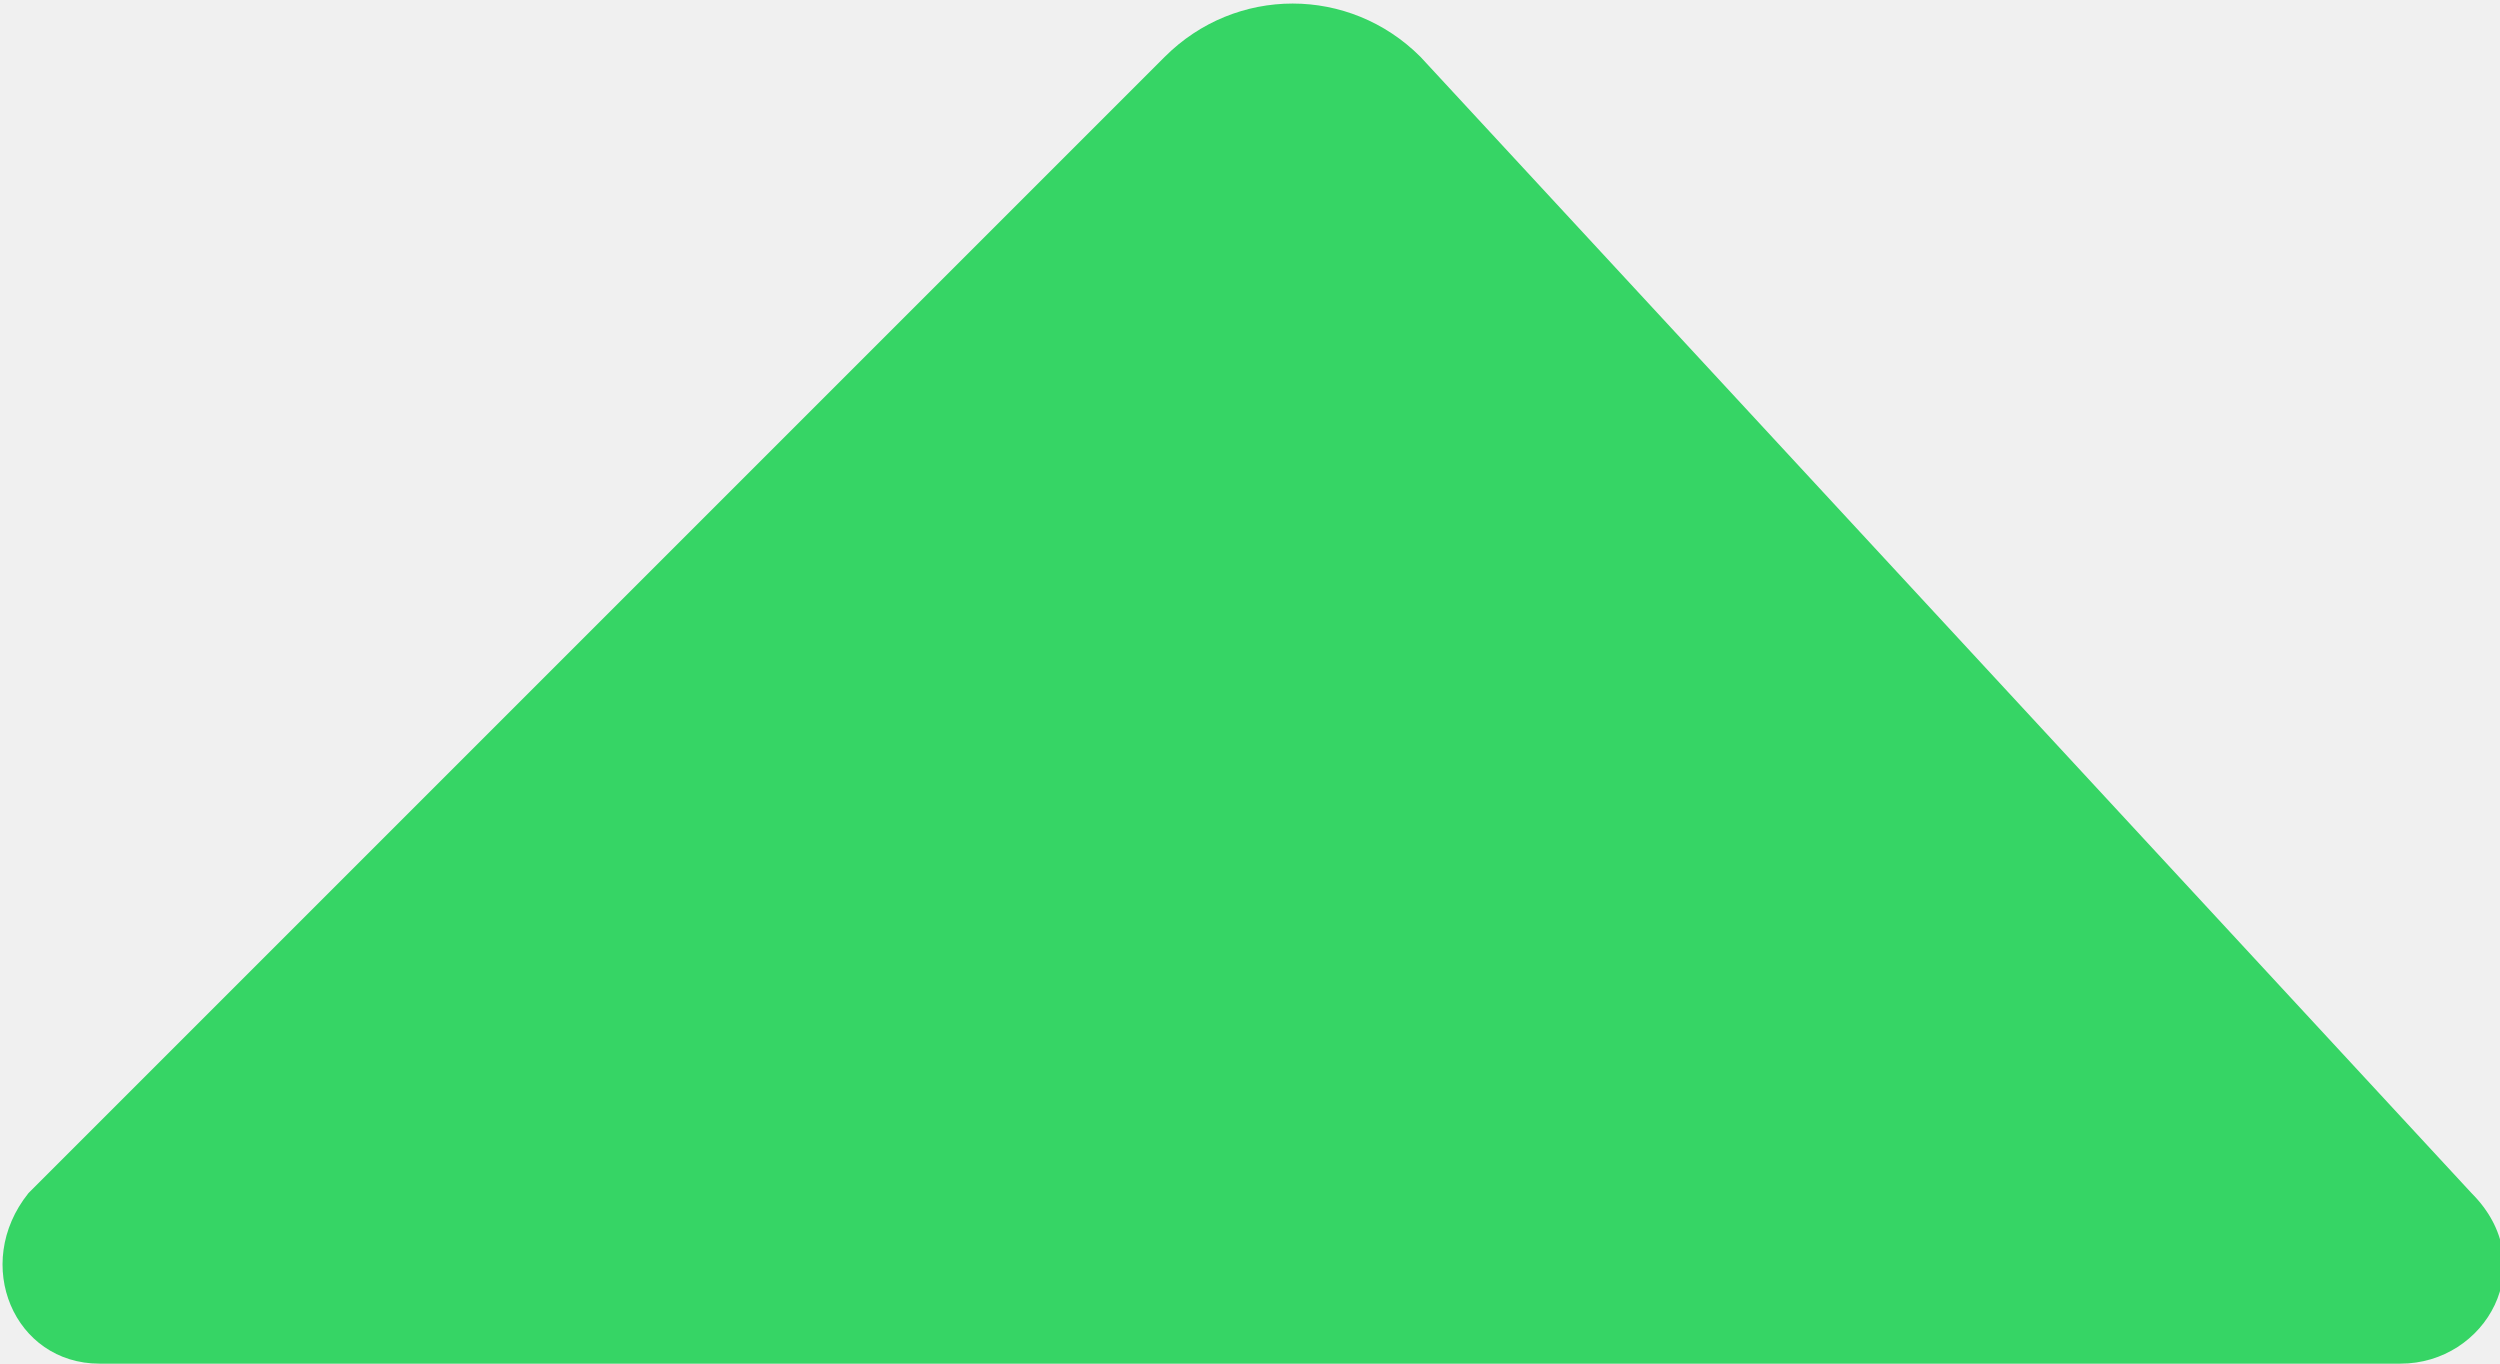
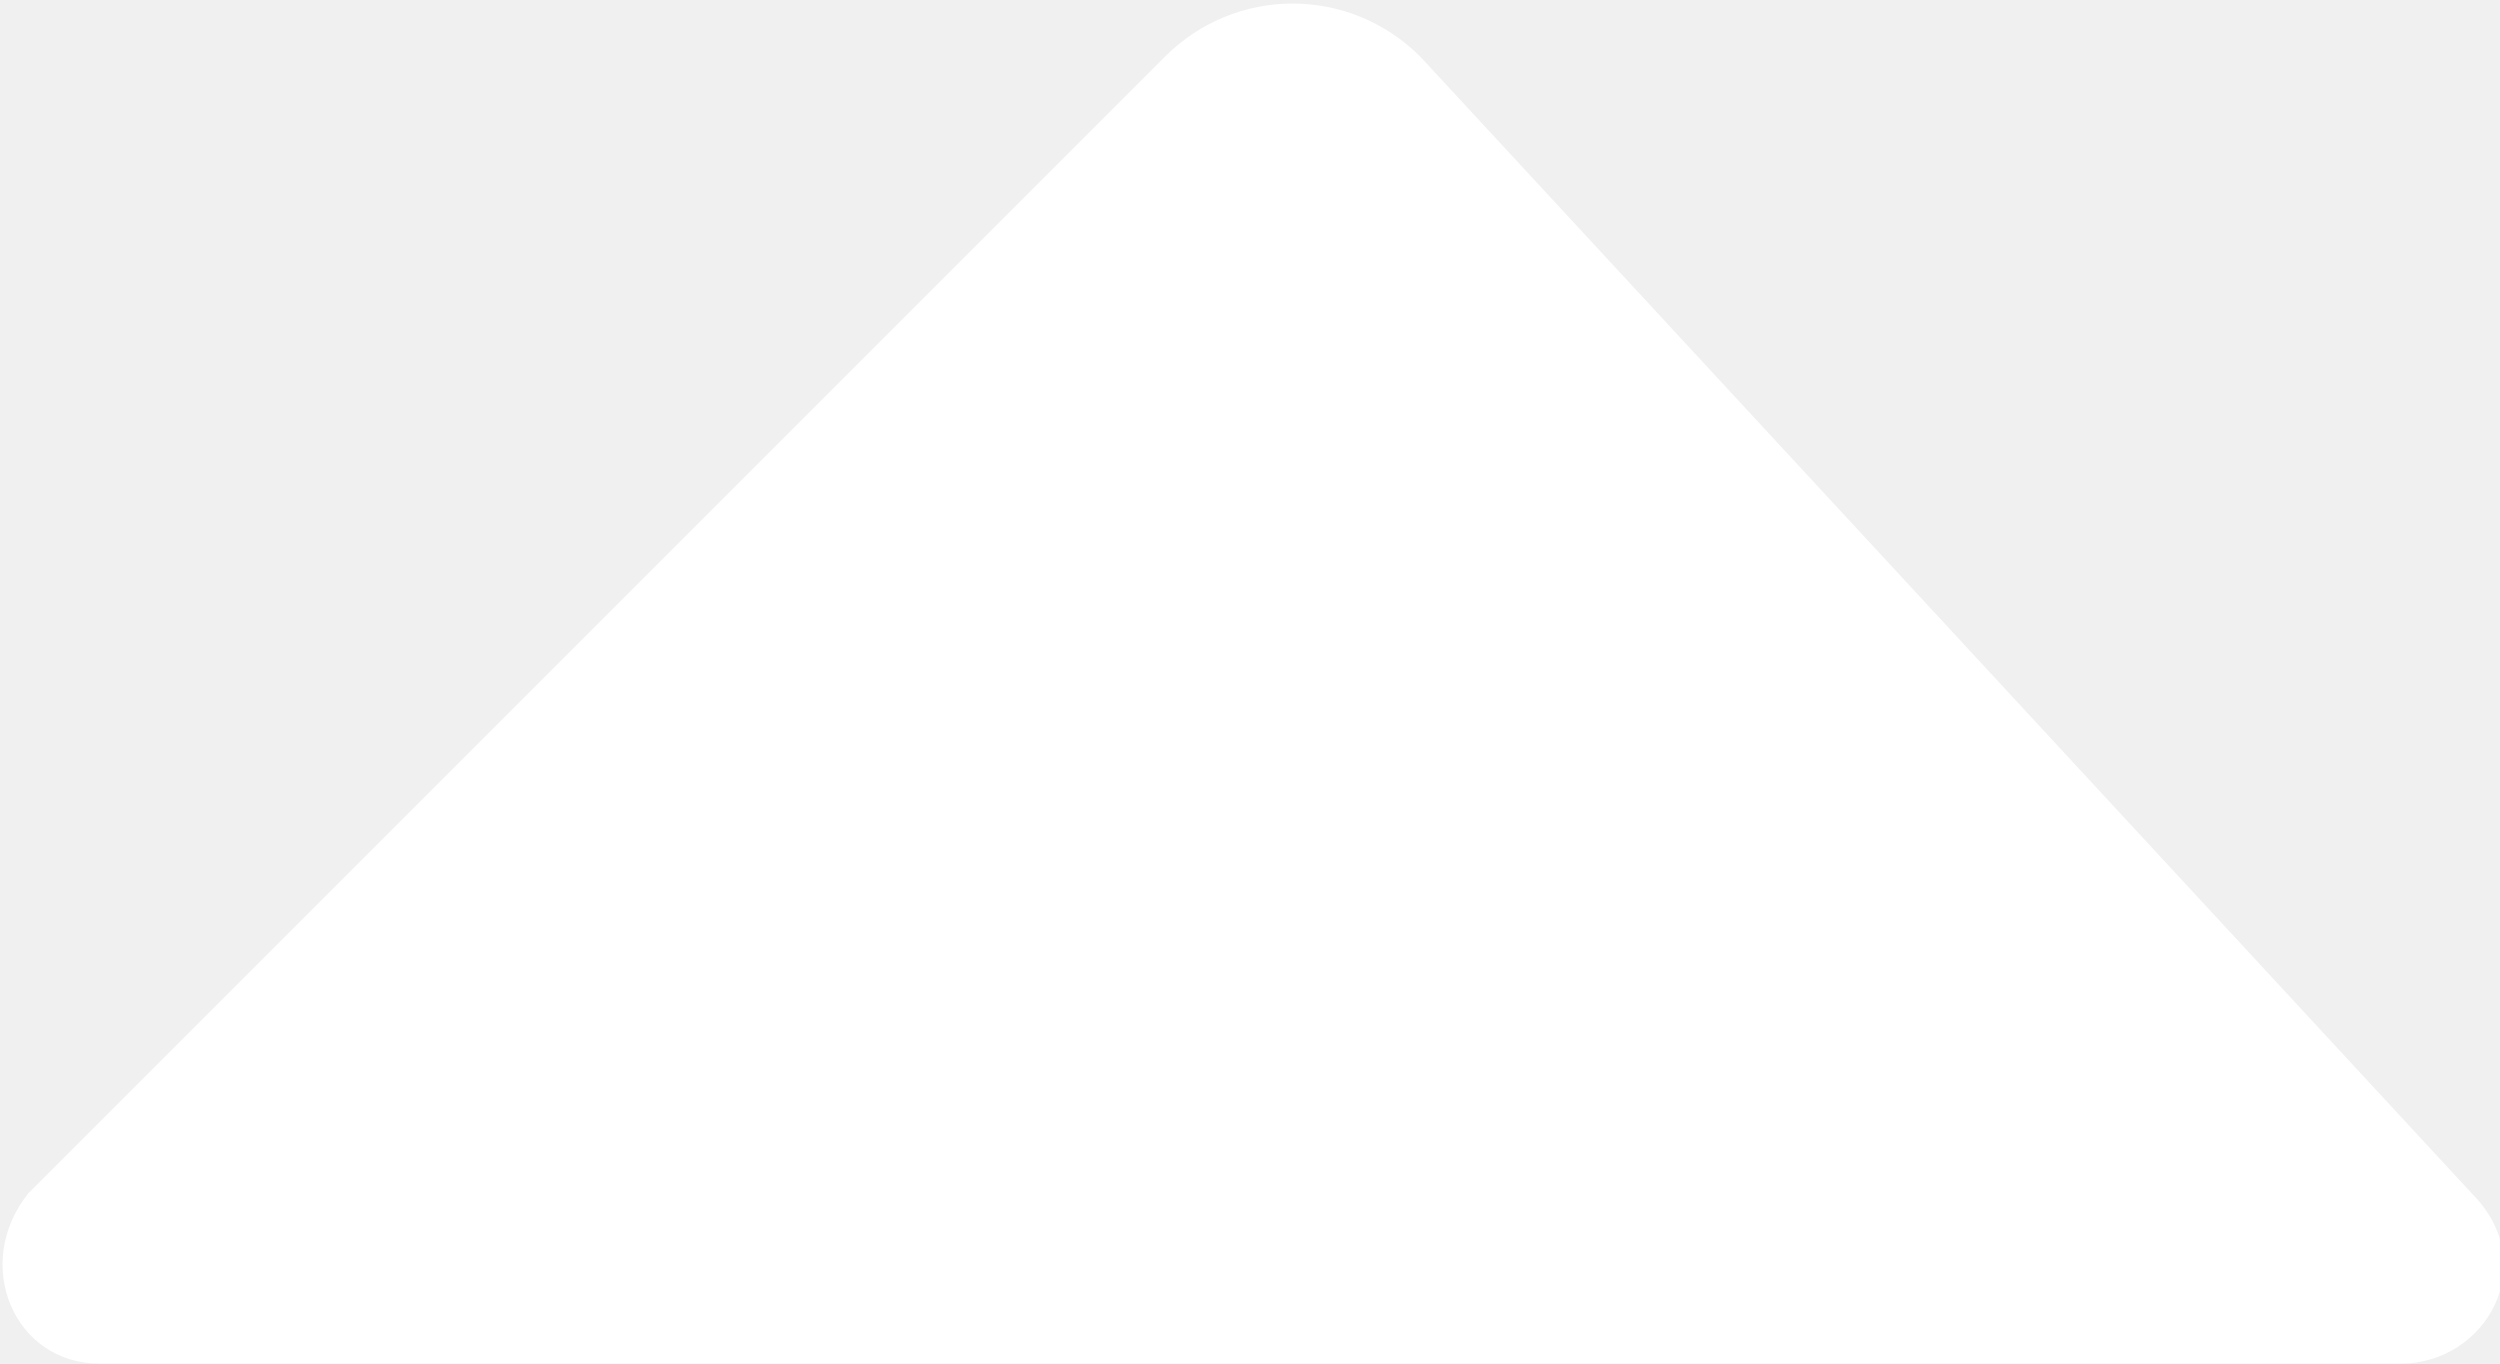
<svg xmlns="http://www.w3.org/2000/svg" version="1.1" x="0px" y="0px" width="17.6px" height="9.6px" viewBox="0 0 17.6 9.6" style="overflow:visible;enable-background:new 0 0 17.6 9.6;" xml:space="preserve">
  <style type="text/css">
- 	.st0{fill:#36D565;}
+ 	.st0{fill:#fff;}
</style>
  <defs>
</defs>
  <path class="st0" d="M16.9,9.6H0.7c-0.6,0-0.9-0.7-0.5-1.2l8-8c0.5-0.5,1.3-0.5,1.8,0l7.4,8C17.9,8.9,17.5,9.6,16.9,9.6z" />
</svg>
